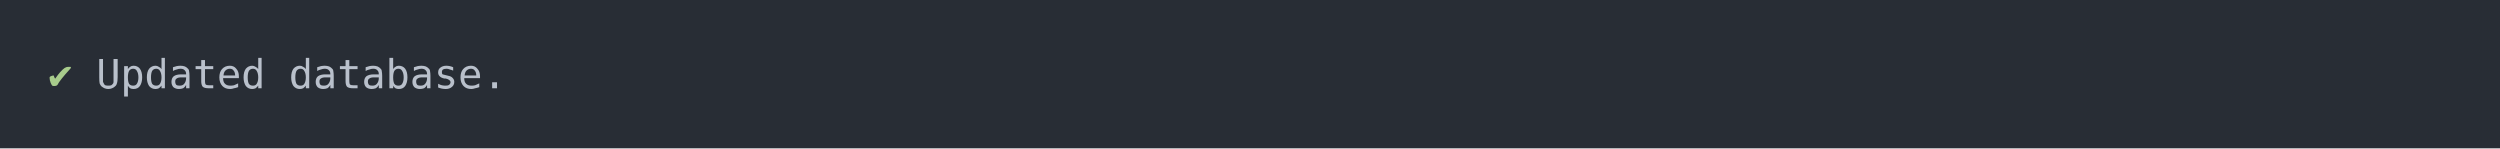
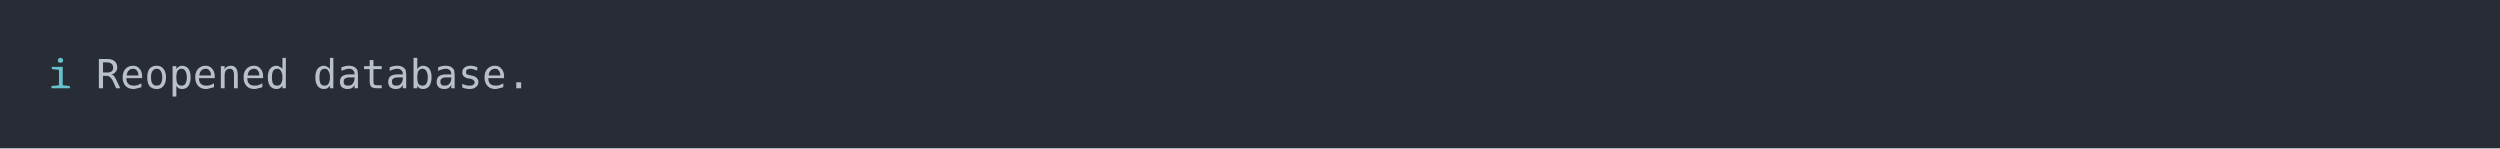
<svg xmlns="http://www.w3.org/2000/svg" xmlns:xlink="http://www.w3.org/1999/xlink" width="1040" height="61.71">
  <rect width="1040" height="61.71" rx="0" ry="0" class="a" />
  <svg height="21.71" viewBox="0 0 100 2.171" width="1000" x="20" y="20">
-     <style>.a{fill:rgb(40,45,53)}.b{font-family:'Fira Code',Monaco,Consolas,Menlo,'Bitstream Vera Sans Mono','Powerline Symbols',monospace}.c{fill:transparent}.d{fill:rgb(168,204,140);white-space:pre}.e{fill:rgb(185,192,203);white-space:pre}</style>
+     <style>.a{fill:rgb(40,45,53)}.b{font-family:'Fira Code',Monaco,Consolas,Menlo,'Bitstream Vera Sans Mono','Powerline Symbols',monospace}.c{fill:transparent}.d{fill:rgb(102,194,205);white-space:pre}.e{fill:rgb(185,192,203);white-space:pre}</style>
    <g font-family="'Fira Code',Monaco,Consolas,Menlo,'Bitstream Vera Sans Mono','Powerline Symbols',monospace" font-size="1.67" class="b">
      <defs>
        <symbol id="a">
          <rect height="2" width="100" x="0" y="0" class="c" />
        </symbol>
      </defs>
      <rect height="2.171" width="100" class="a" />
      <svg x="0" y="0" width="100">
        <svg x="0">
          <use xlink:href="#a" />
-           <text x="0" y="1.67" class="d">✔</text>
-           <text x="2.004" y="1.67" class="e">Updated</text>
-           <text x="10.02" y="1.67" class="e">database.</text>
+           <text x="0" y="1.67" class="d">ℹ</text>
+           <text x="2.004" y="1.67" class="e">Reopened</text>
+           <text x="11.022" y="1.67" class="e">database.</text>
        </svg>
      </svg>
    </g>
  </svg>
</svg>
